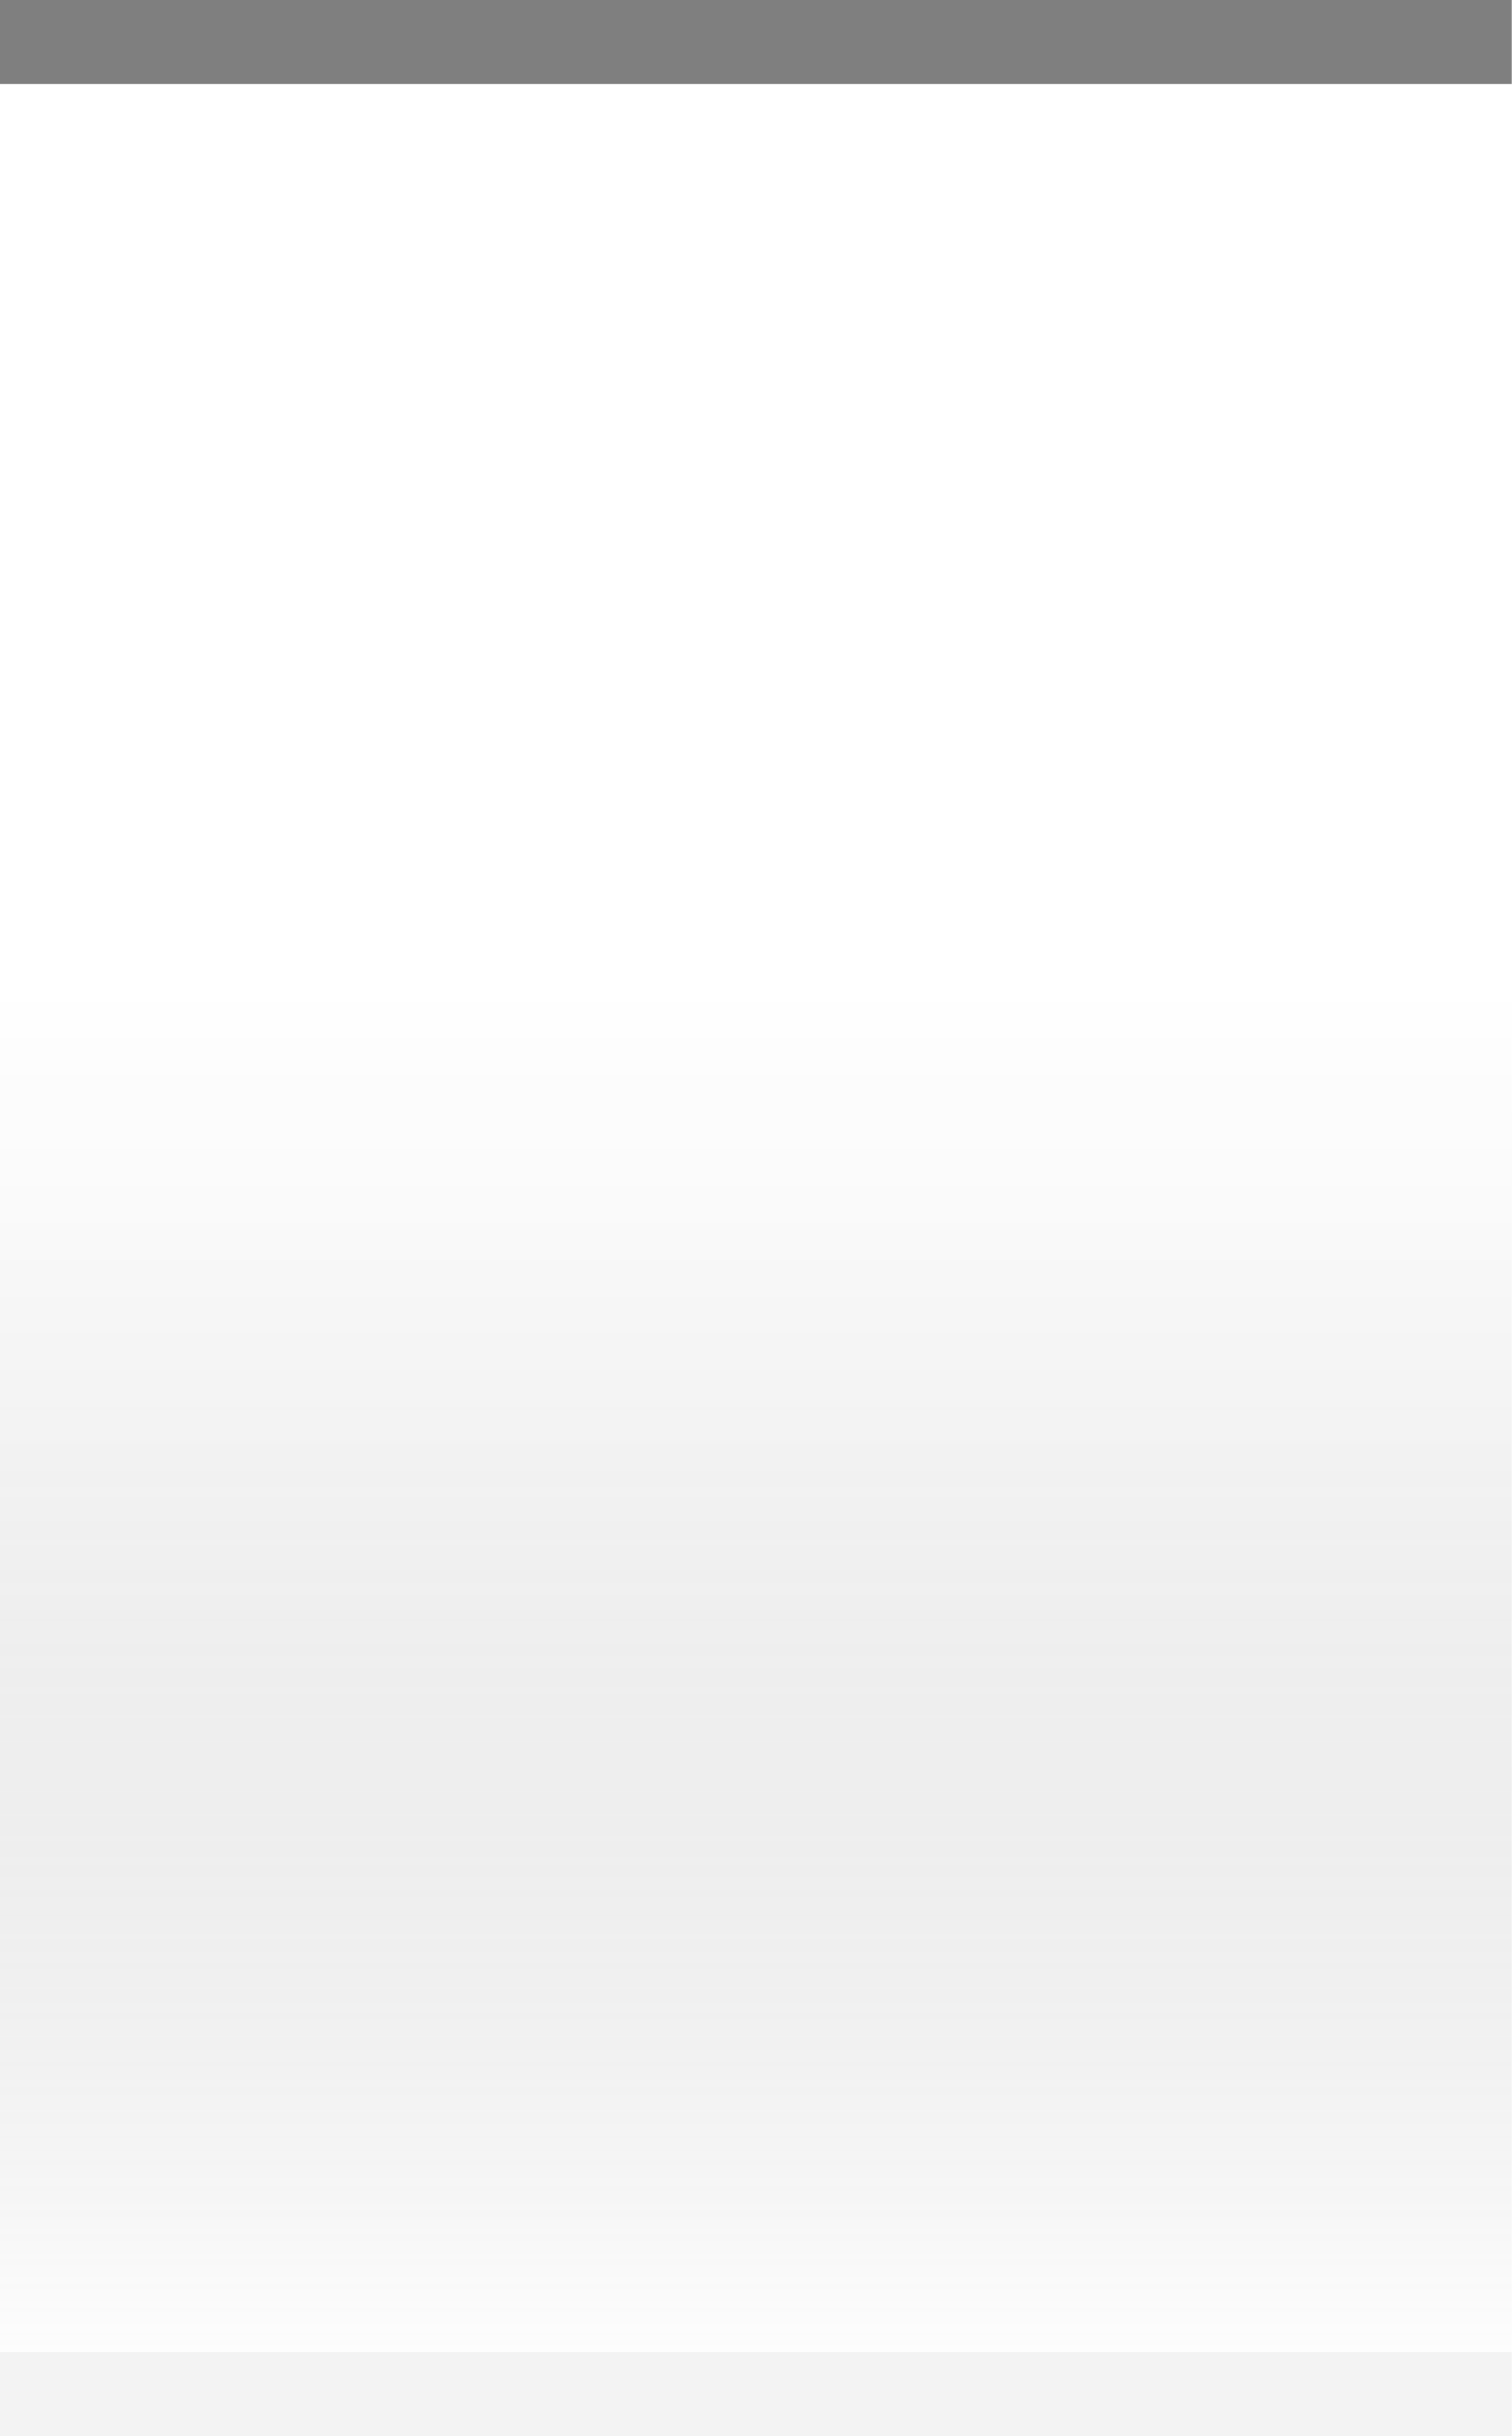
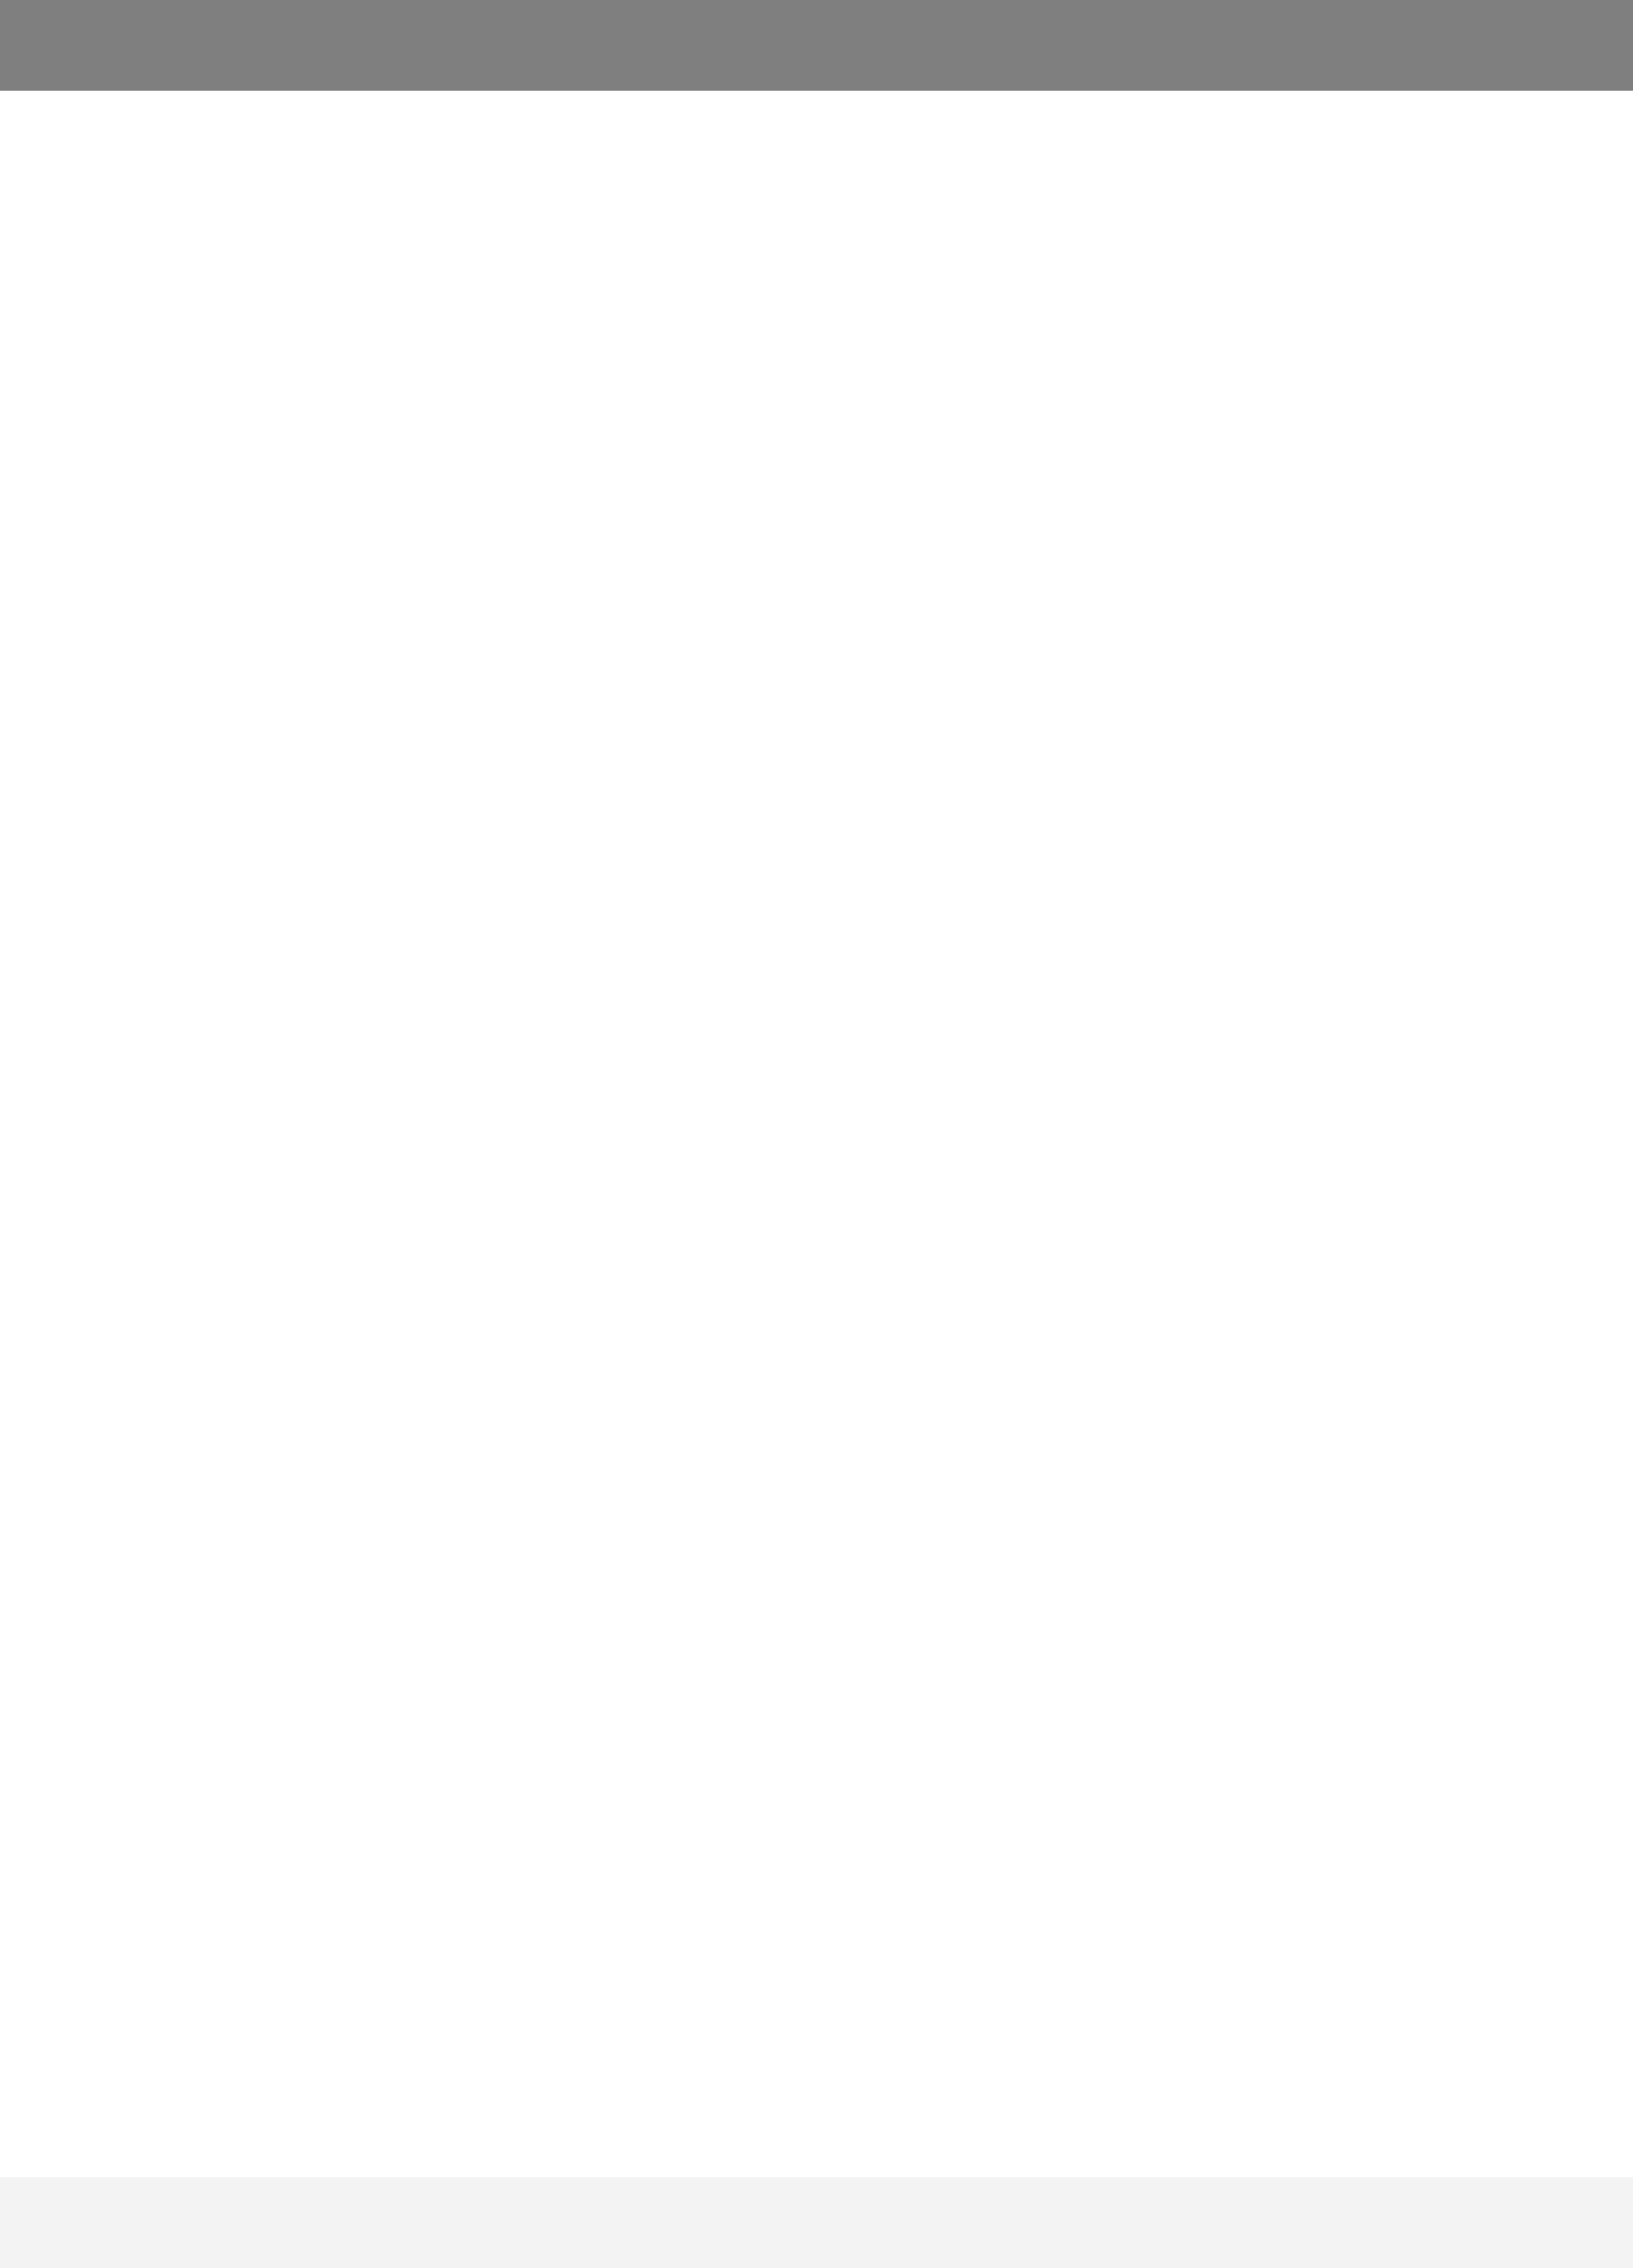
- <svg xmlns="http://www.w3.org/2000/svg" xmlns:xlink="http://www.w3.org/1999/xlink" width="18" height="29" id="svg2" version="1.0">
+ <svg xmlns="http://www.w3.org/2000/svg" xmlns:xlink="http://www.w3.org/1999/xlink" width="18" height="25" id="svg2" version="1.0">
  <defs id="defs4">
    <linearGradient id="linearGradient1886">
      <stop style="stop-color:white;stop-opacity:1;" offset="0" id="stop1888" />
      <stop style="stop-color:white;stop-opacity:0.25;" offset="1" id="stop1890" />
    </linearGradient>
    <linearGradient id="linearGradient5873">
      <stop id="stop5875" offset="0" style="stop-color:white;stop-opacity:1;" />
      <stop id="stop5877" offset="0.5" style="stop-color:white;stop-opacity:0.90;" />
      <stop id="stop5879" offset="1" style="stop-color:white;stop-opacity:0;" />
    </linearGradient>
    <linearGradient id="linearGradient5847">
      <stop id="stop5849" offset="0" style="stop-color:black;stop-opacity:0;" />
      <stop id="stop2776" offset="0.4" style="stop-color:black;stop-opacity:0;" />
-       <stop id="stop2779" offset="0.6" style="stop-color:black;stop-opacity:0.05;" />
-       <stop id="stop5851" offset="1" style="stop-color:white;stop-opacity:0.20;" />
    </linearGradient>
-     <linearGradient xlink:href="#linearGradient5847" id="linearGradient6945" gradientUnits="userSpaceOnUse" x1="0" y1="0.5" x2="0" y2="28.5" gradientTransform="matrix(1,0,0,1,0,0)" />
+     <linearGradient xlink:href="#linearGradient5847" id="linearGradient6945" gradientUnits="userSpaceOnUse" x1="0" y1="0.5" x2="0" y2="24.5" gradientTransform="matrix(1,0,0,1,0,0)" />
    <linearGradient xlink:href="#linearGradient5873" id="linearGradient6962" x1="0" y1="1" x2="0" y2="8" gradientUnits="userSpaceOnUse" gradientTransform="matrix(1,0,0,0.2,0,1)" />
    <linearGradient xlink:href="#linearGradient1886" id="linearGradient1892" x1="0" y1="1" x2="0" y2="14" gradientUnits="userSpaceOnUse" gradientTransform="matrix(0.75,0,0,1,0.75,0)" />
  </defs>
  <g id="layer2" style="display:inline">
-     <path style="fill:url(#linearGradient6945);fill-opacity:1;fill-rule:evenodd;stroke:none;stroke-width:1;stroke-linecap:square;stroke-linejoin:miter;stroke-miterlimit:4;stroke-dasharray:none;stroke-opacity:1" d="M 0,0.5 L 18,0.5 C 18,0.5 18,28 18,28 L 0,28 L 0,0.5 z " id="path6057" />
+     <path style="fill:url(#linearGradient6945);fill-opacity:1;fill-rule:evenodd;stroke:none;stroke-width:1;stroke-linecap:square;stroke-linejoin:miter;stroke-miterlimit:4;stroke-dasharray:none;stroke-opacity:1" d="M 0,0.5 L 18,0.5 C 18,0.5 18,26 18,26 L 0,26 L 0,0.5 z " id="path6057" />
  </g>
  <g id="layer3">
    <path style="fill:url(#linearGradient6962);fill-opacity:0.60;fill-rule:evenodd;stroke:none;stroke-width:1px;stroke-linecap:square;stroke-linejoin:miter;stroke-opacity:1" d="M 0,1 L 18,1 C 18,1 18,4 18,4 L 0,4 L 0,3 z " id="path6061" />
-     <rect style="opacity:0.5;fill:url(#linearGradient1892);fill-opacity:1;stroke:none;stroke-width:0;stroke-linecap:round;stroke-linejoin:round;stroke-miterlimit:4;stroke-dasharray:none;stroke-opacity:1" id="rect1884" width="18" height="14" x="0" y="1" />
+     <rect style="opacity:0.5;fill:url(#linearGradient1892);fill-opacity:0.80;stroke:none;stroke-width:0;stroke-linecap:round;stroke-linejoin:round;stroke-miterlimit:4;stroke-dasharray:none;stroke-opacity:1" id="rect1884" width="18" height="12" x="0" y="1" />
  </g>
  <g id="layer1" style="display:inline">
    <path style="fill:none;fill-opacity:0.50;fill-rule:evenodd;stroke:black;stroke-width:1px;stroke-linecap:square;stroke-linejoin:miter;stroke-opacity:0.50" d="M 0.5,0.5 L 17.5,0.5" id="path6059" />
  </g>
  <g id="layer5">
-     <path style="fill:none;fill-opacity:0.50;fill-rule:evenodd;stroke:black;stroke-width:1px;stroke-linecap:square;stroke-linejoin:miter;stroke-opacity:0.05" d="M 0.5,28.5 L 17.5,28.5" id="path6989" />
+     <path style="fill:none;fill-opacity:0.50;fill-rule:evenodd;stroke:black;stroke-width:1px;stroke-linecap:square;stroke-linejoin:miter;stroke-opacity:0.05" d="M 0.5,24.5 L 17.5,24.5" id="path6989" />
  </g>
</svg>
